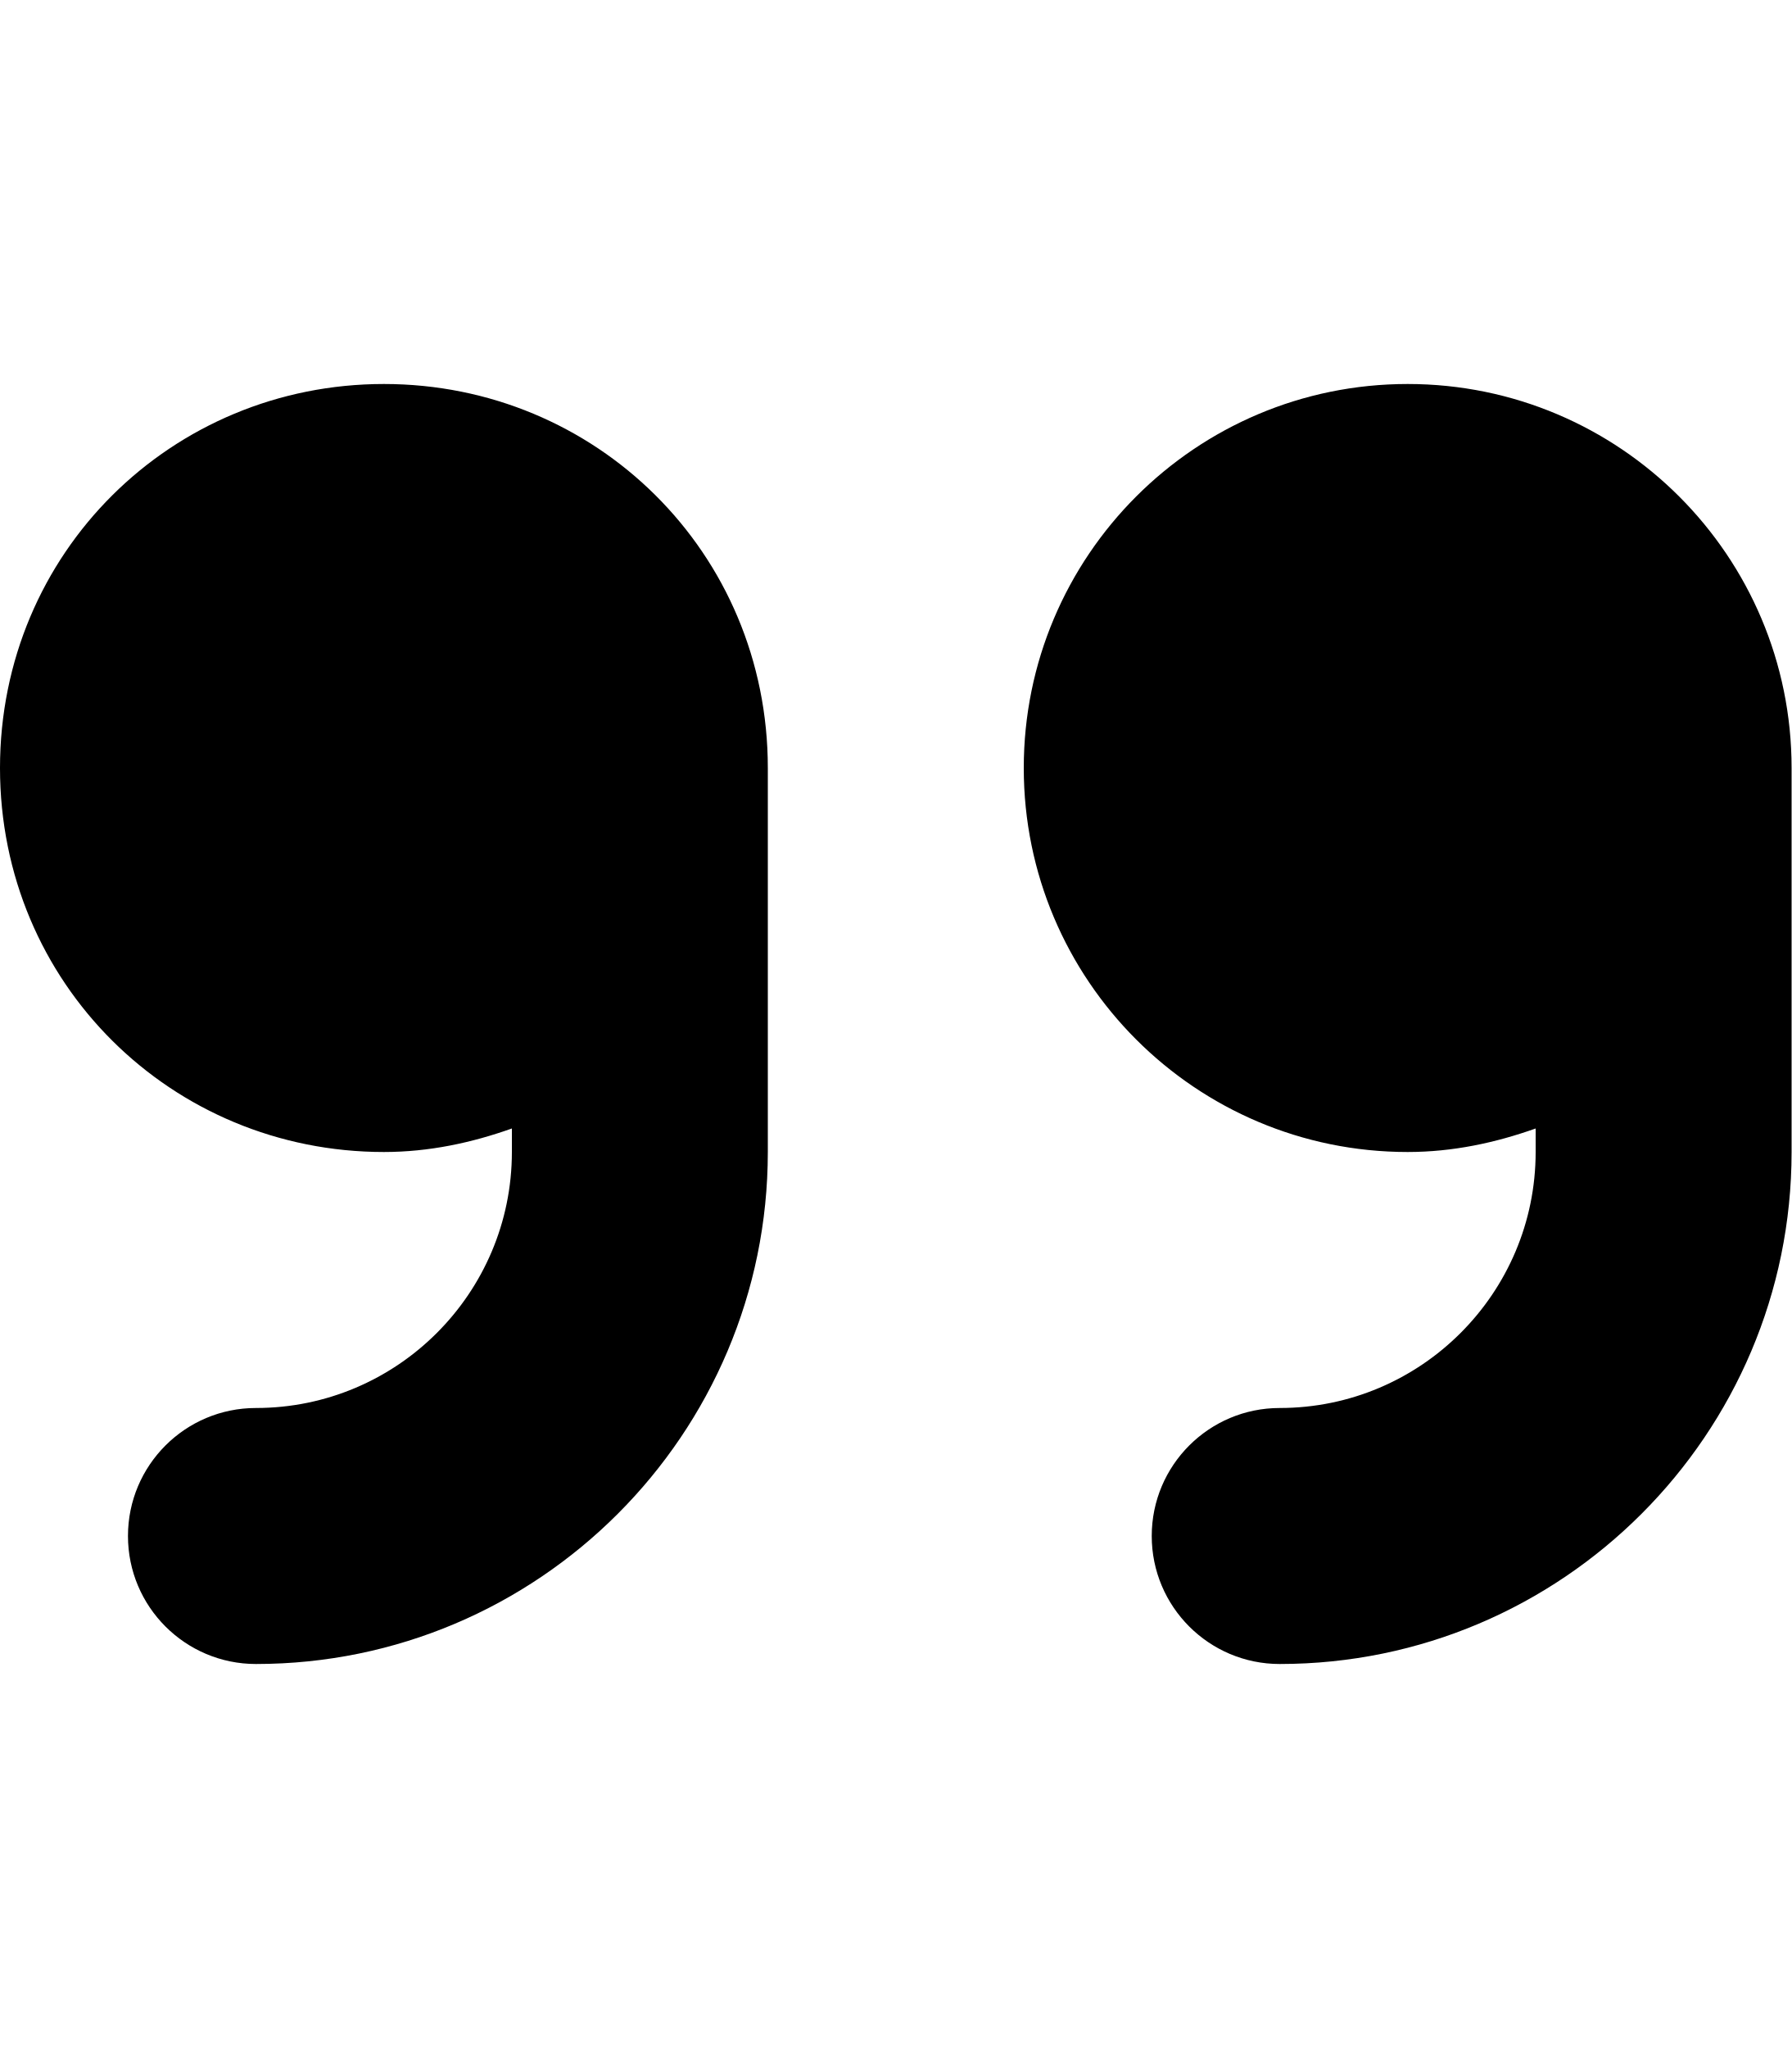
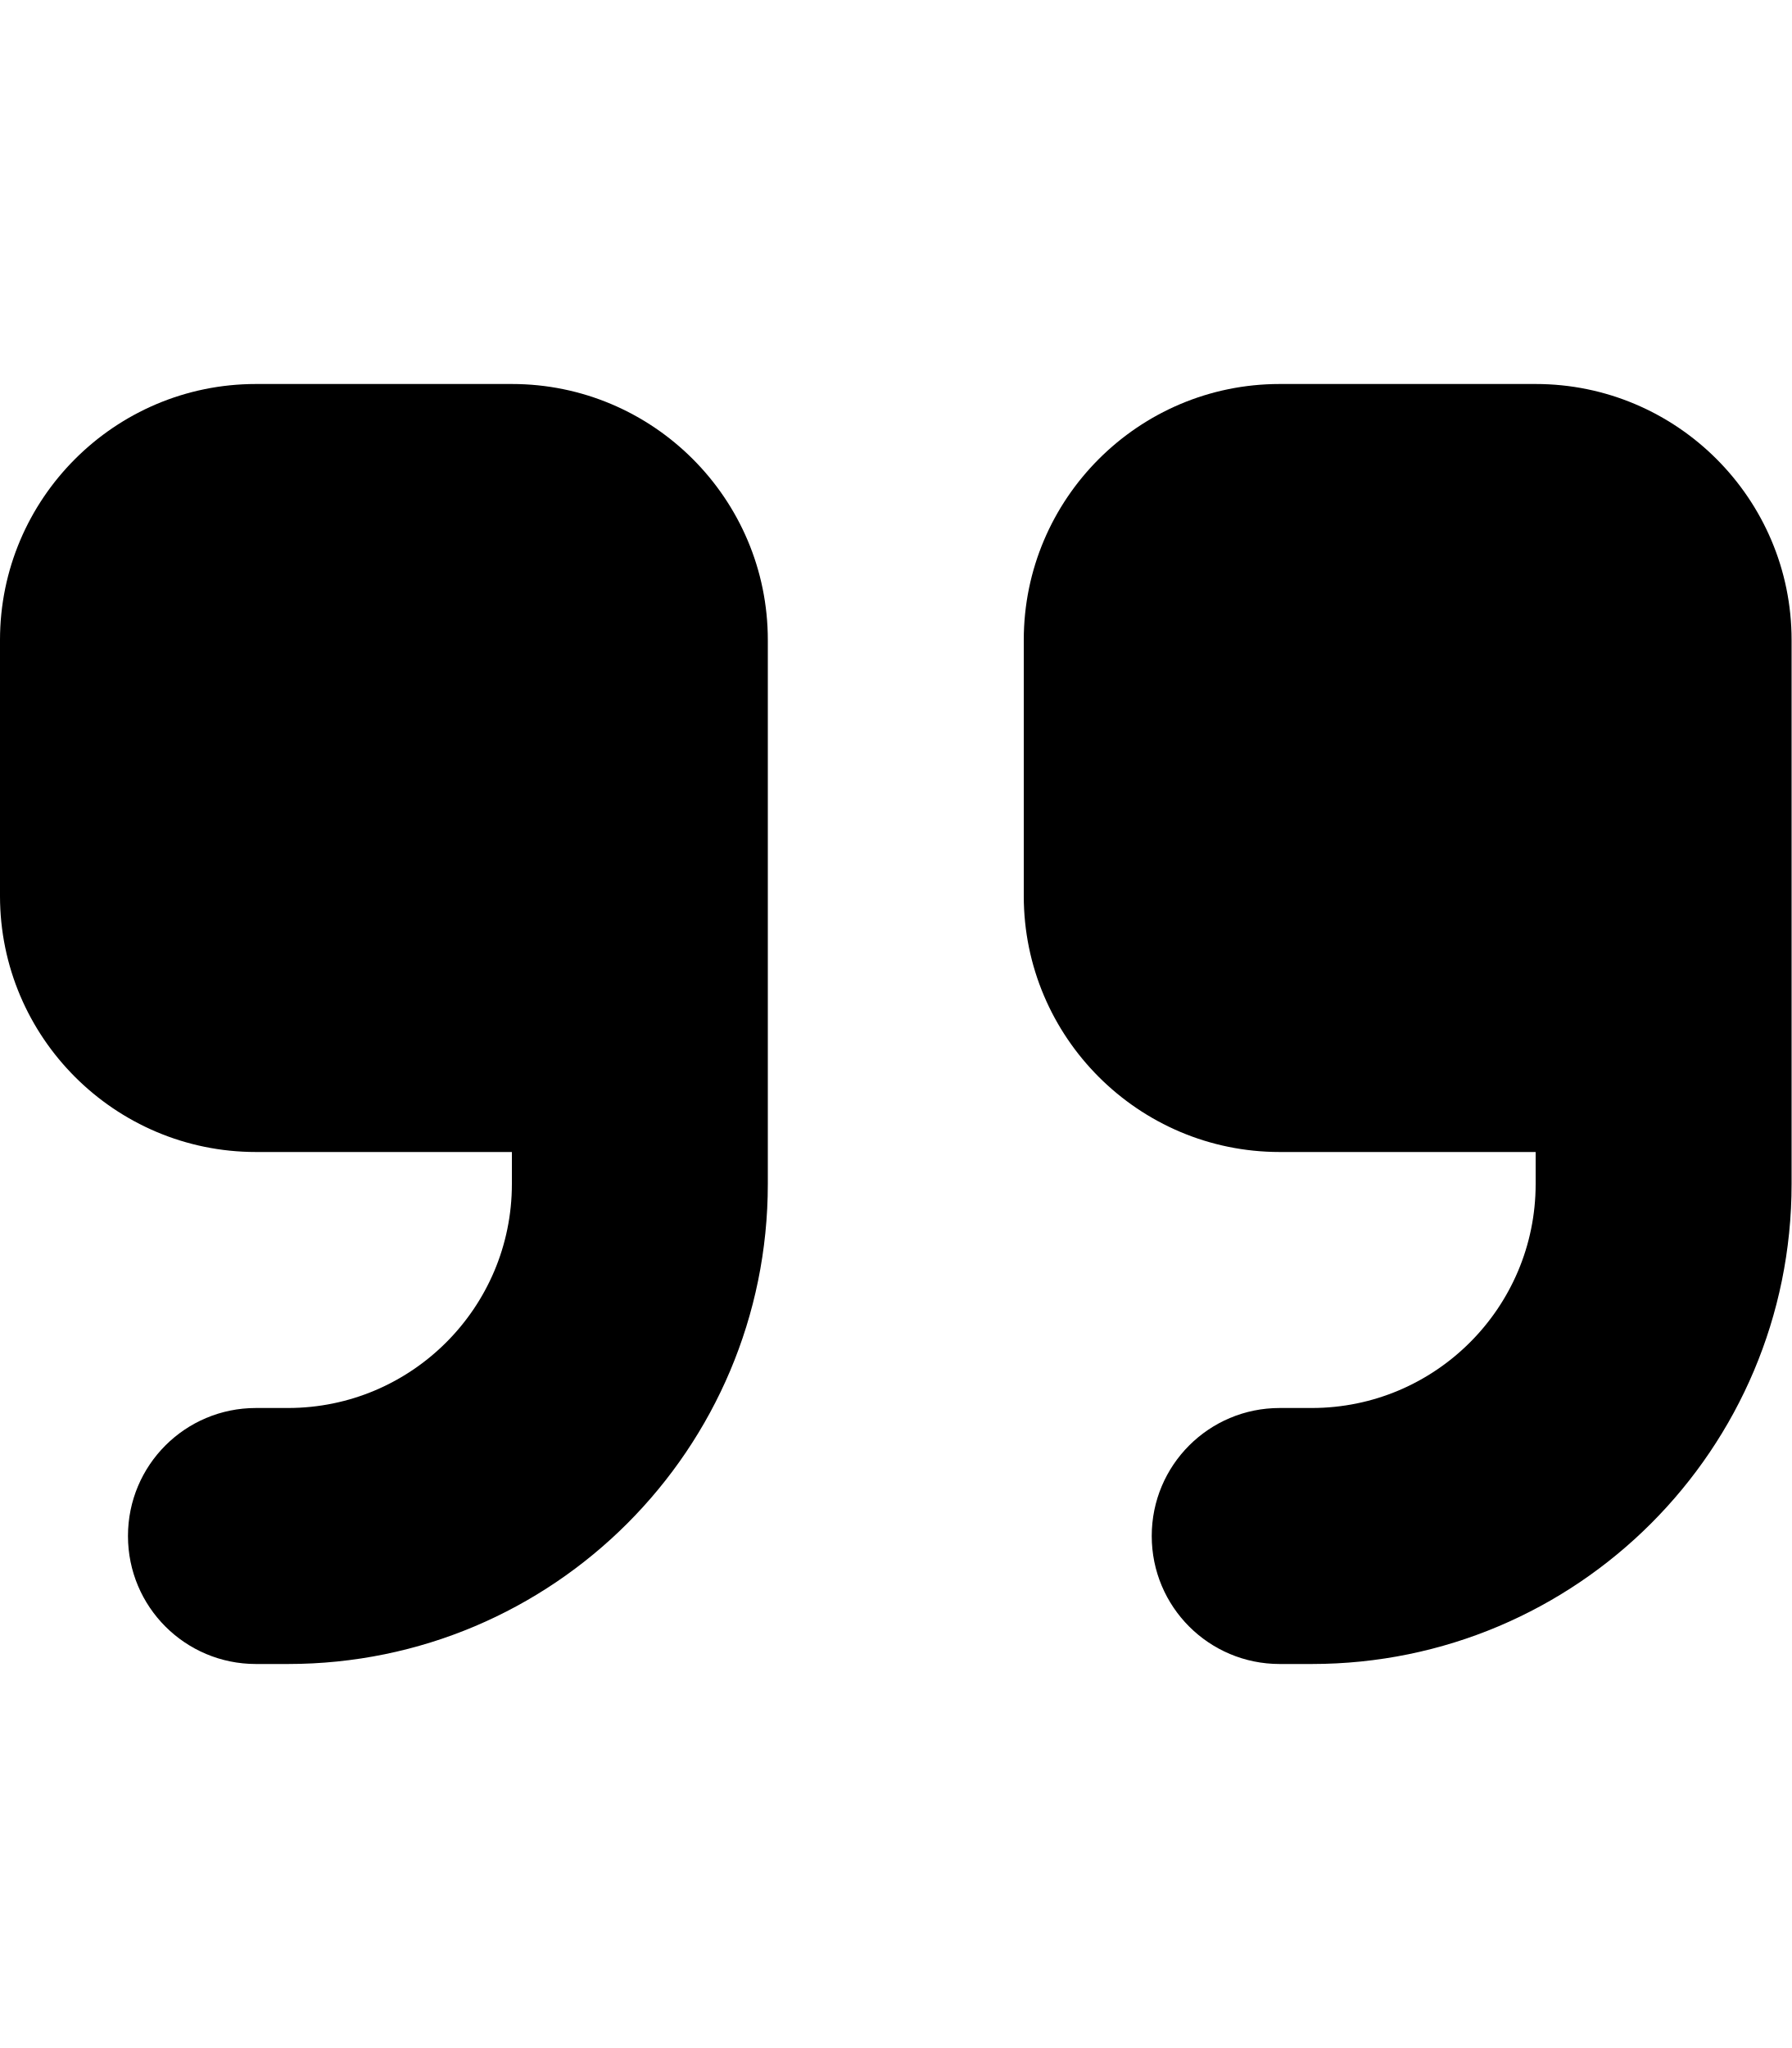
<svg xmlns="http://www.w3.org/2000/svg" viewBox="0 0 448 512">
-   <path d="M96 96C42.98 96 0 138.1 0 192s42.98 96 96 96c11.28 0 21.95-2.305 32-5.879V288c0 35.3-28.7 64-64 64c-17.67 0-32 14.33-32 32s14.33 32 32 32c70.58 0 128-57.42 128-128V192C192 138.1 149 96 96 96zM448 192c0-53.02-42.98-96-96-96s-96 42.98-96 96s42.98 96 96 96c11.28 0 21.95-2.305 32-5.879V288c0 35.3-28.7 64-64 64c-17.67 0-32 14.33-32 32s14.33 32 32 32c70.58 0 128-57.42 128-128V192z" />
+   <path d="M448 296c0 66.3-53.7 120-120 120h-8c-17.7 0-32-14.3-32-32s14.3-32 32-32h8c30.9 0 56-25.1 56-56v-8H320c-35.3 0-64-28.7-64-64V160c0-35.3 28.7-64 64-64h64c35.3 0 64 28.7 64 64v32 32 72zm-256 0c0 66.3-53.7 120-120 120H64c-17.7 0-32-14.3-32-32s14.3-32 32-32h8c30.9 0 56-25.1 56-56v-8H64c-35.3 0-64-28.7-64-64V160c0-35.3 28.7-64 64-64h64c35.3 0 64 28.7 64 64v32 32 72z" />
</svg>
